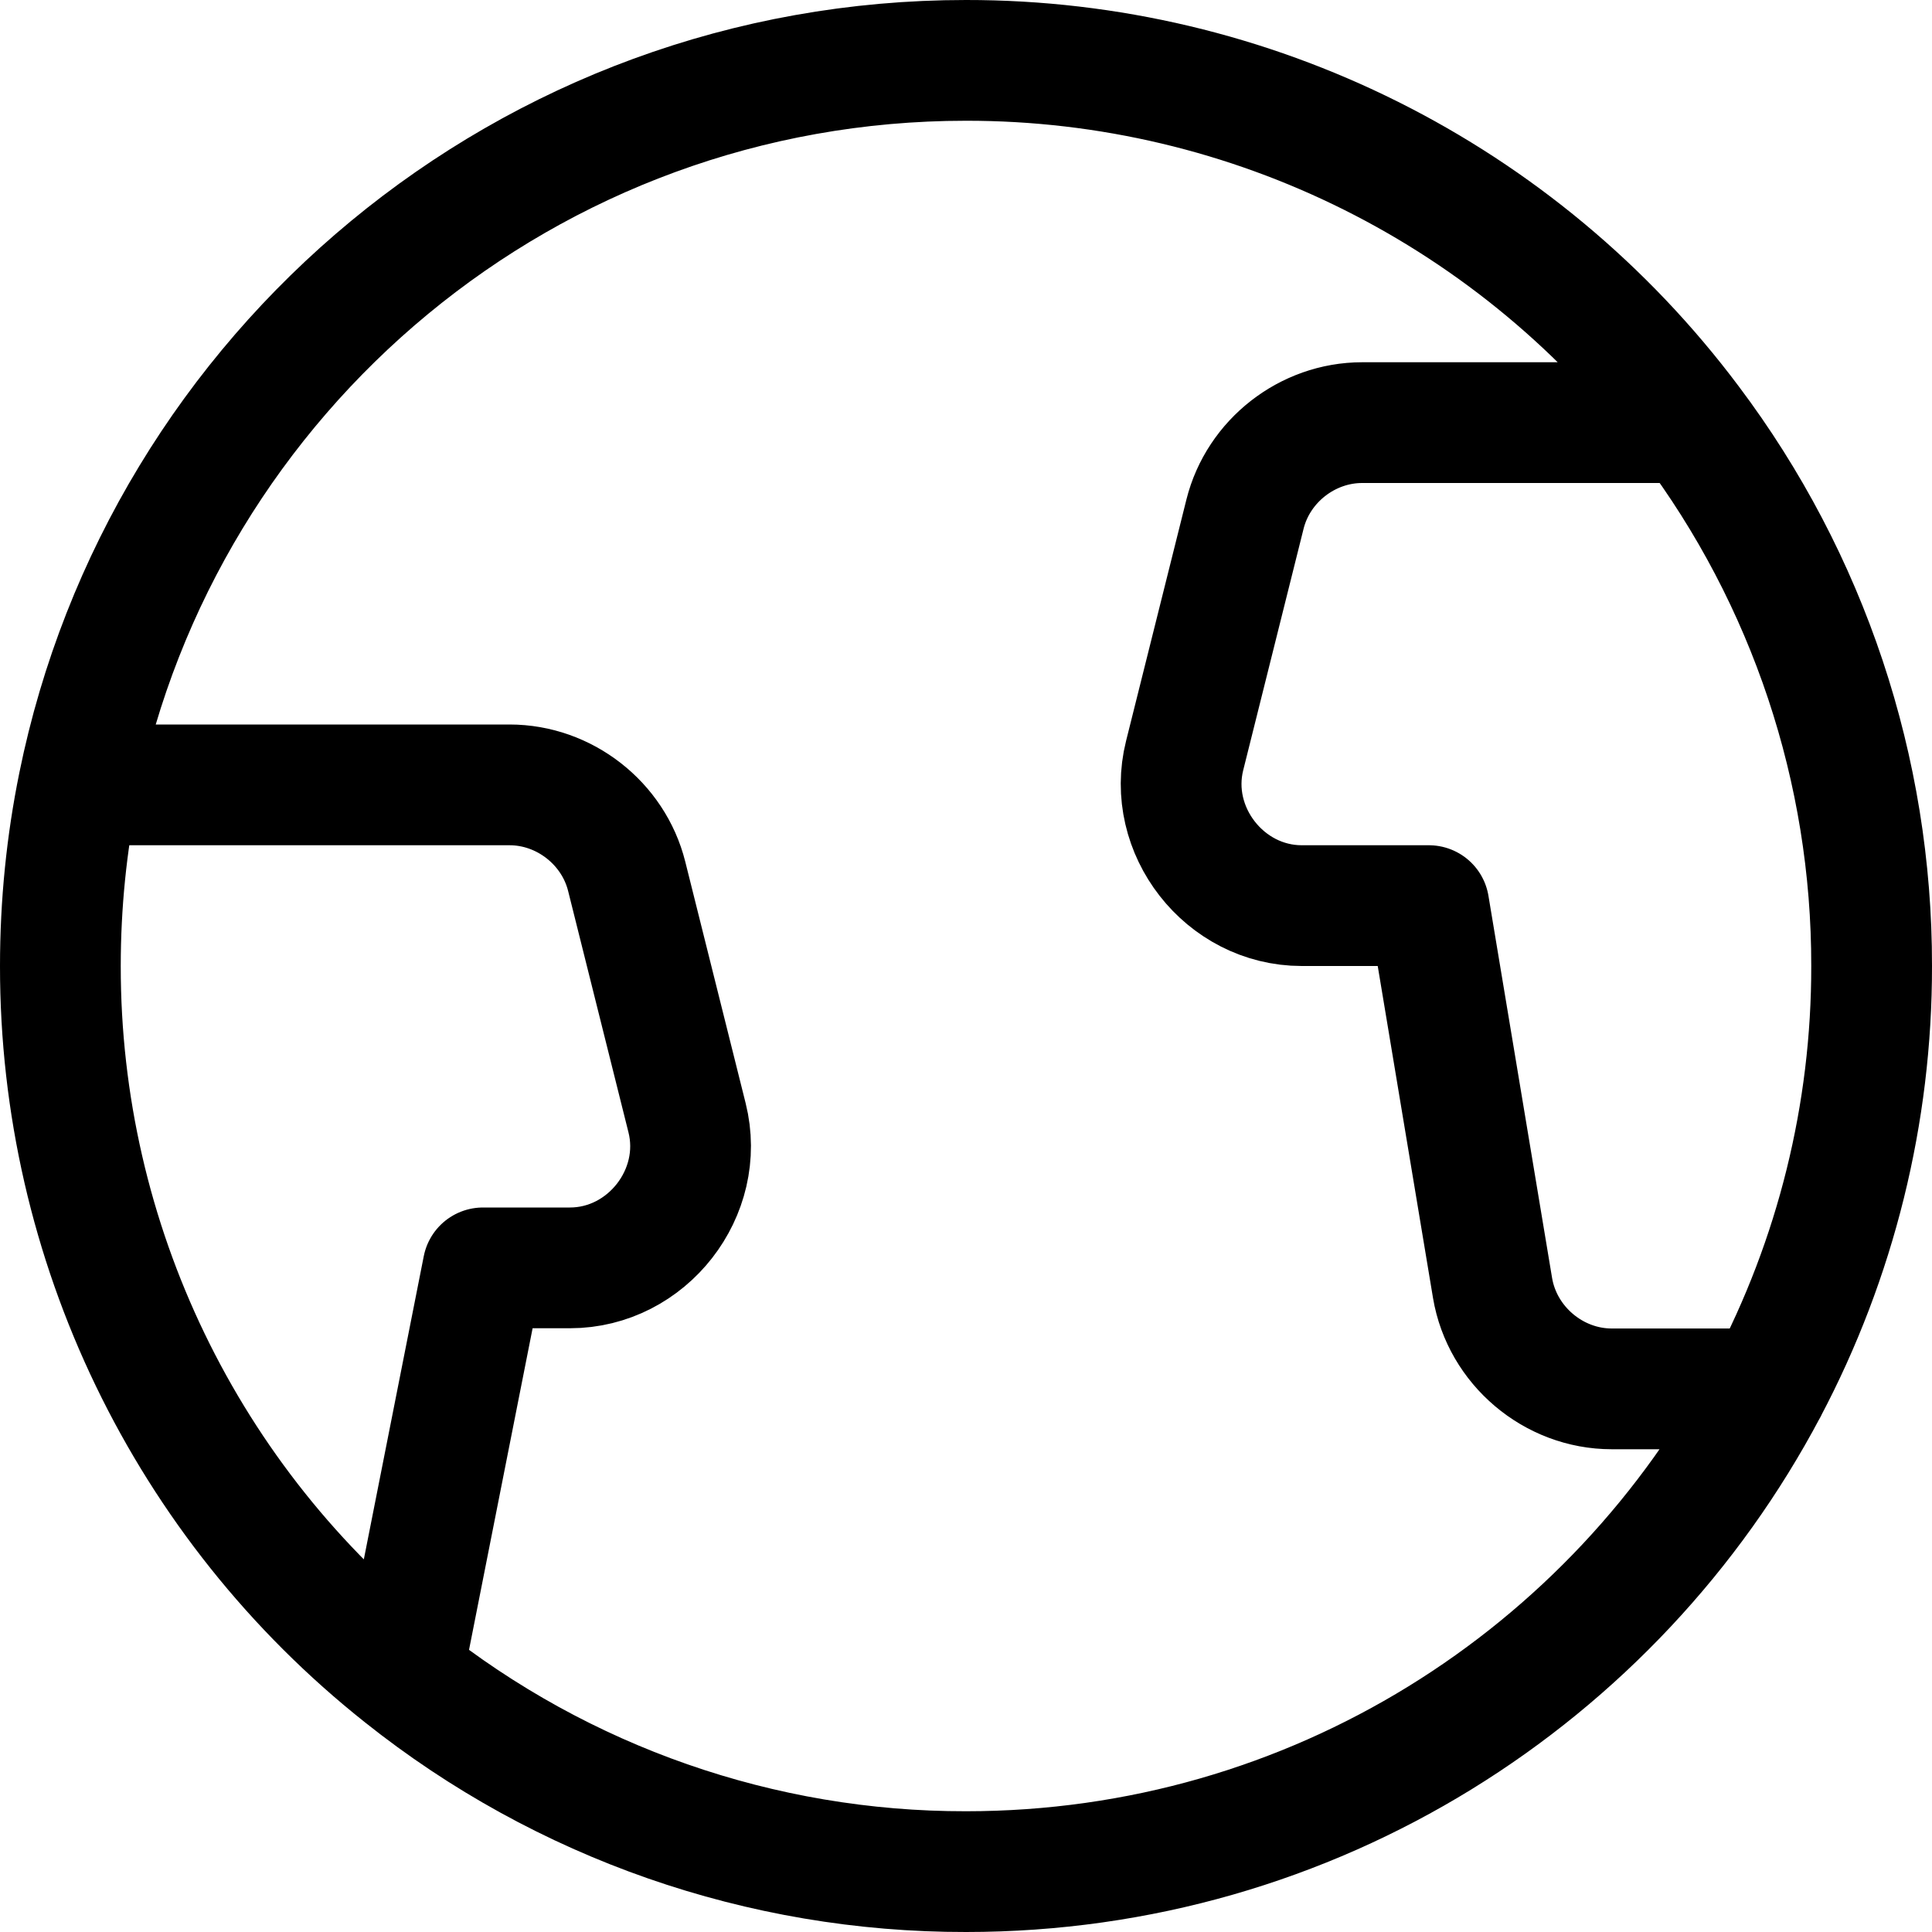
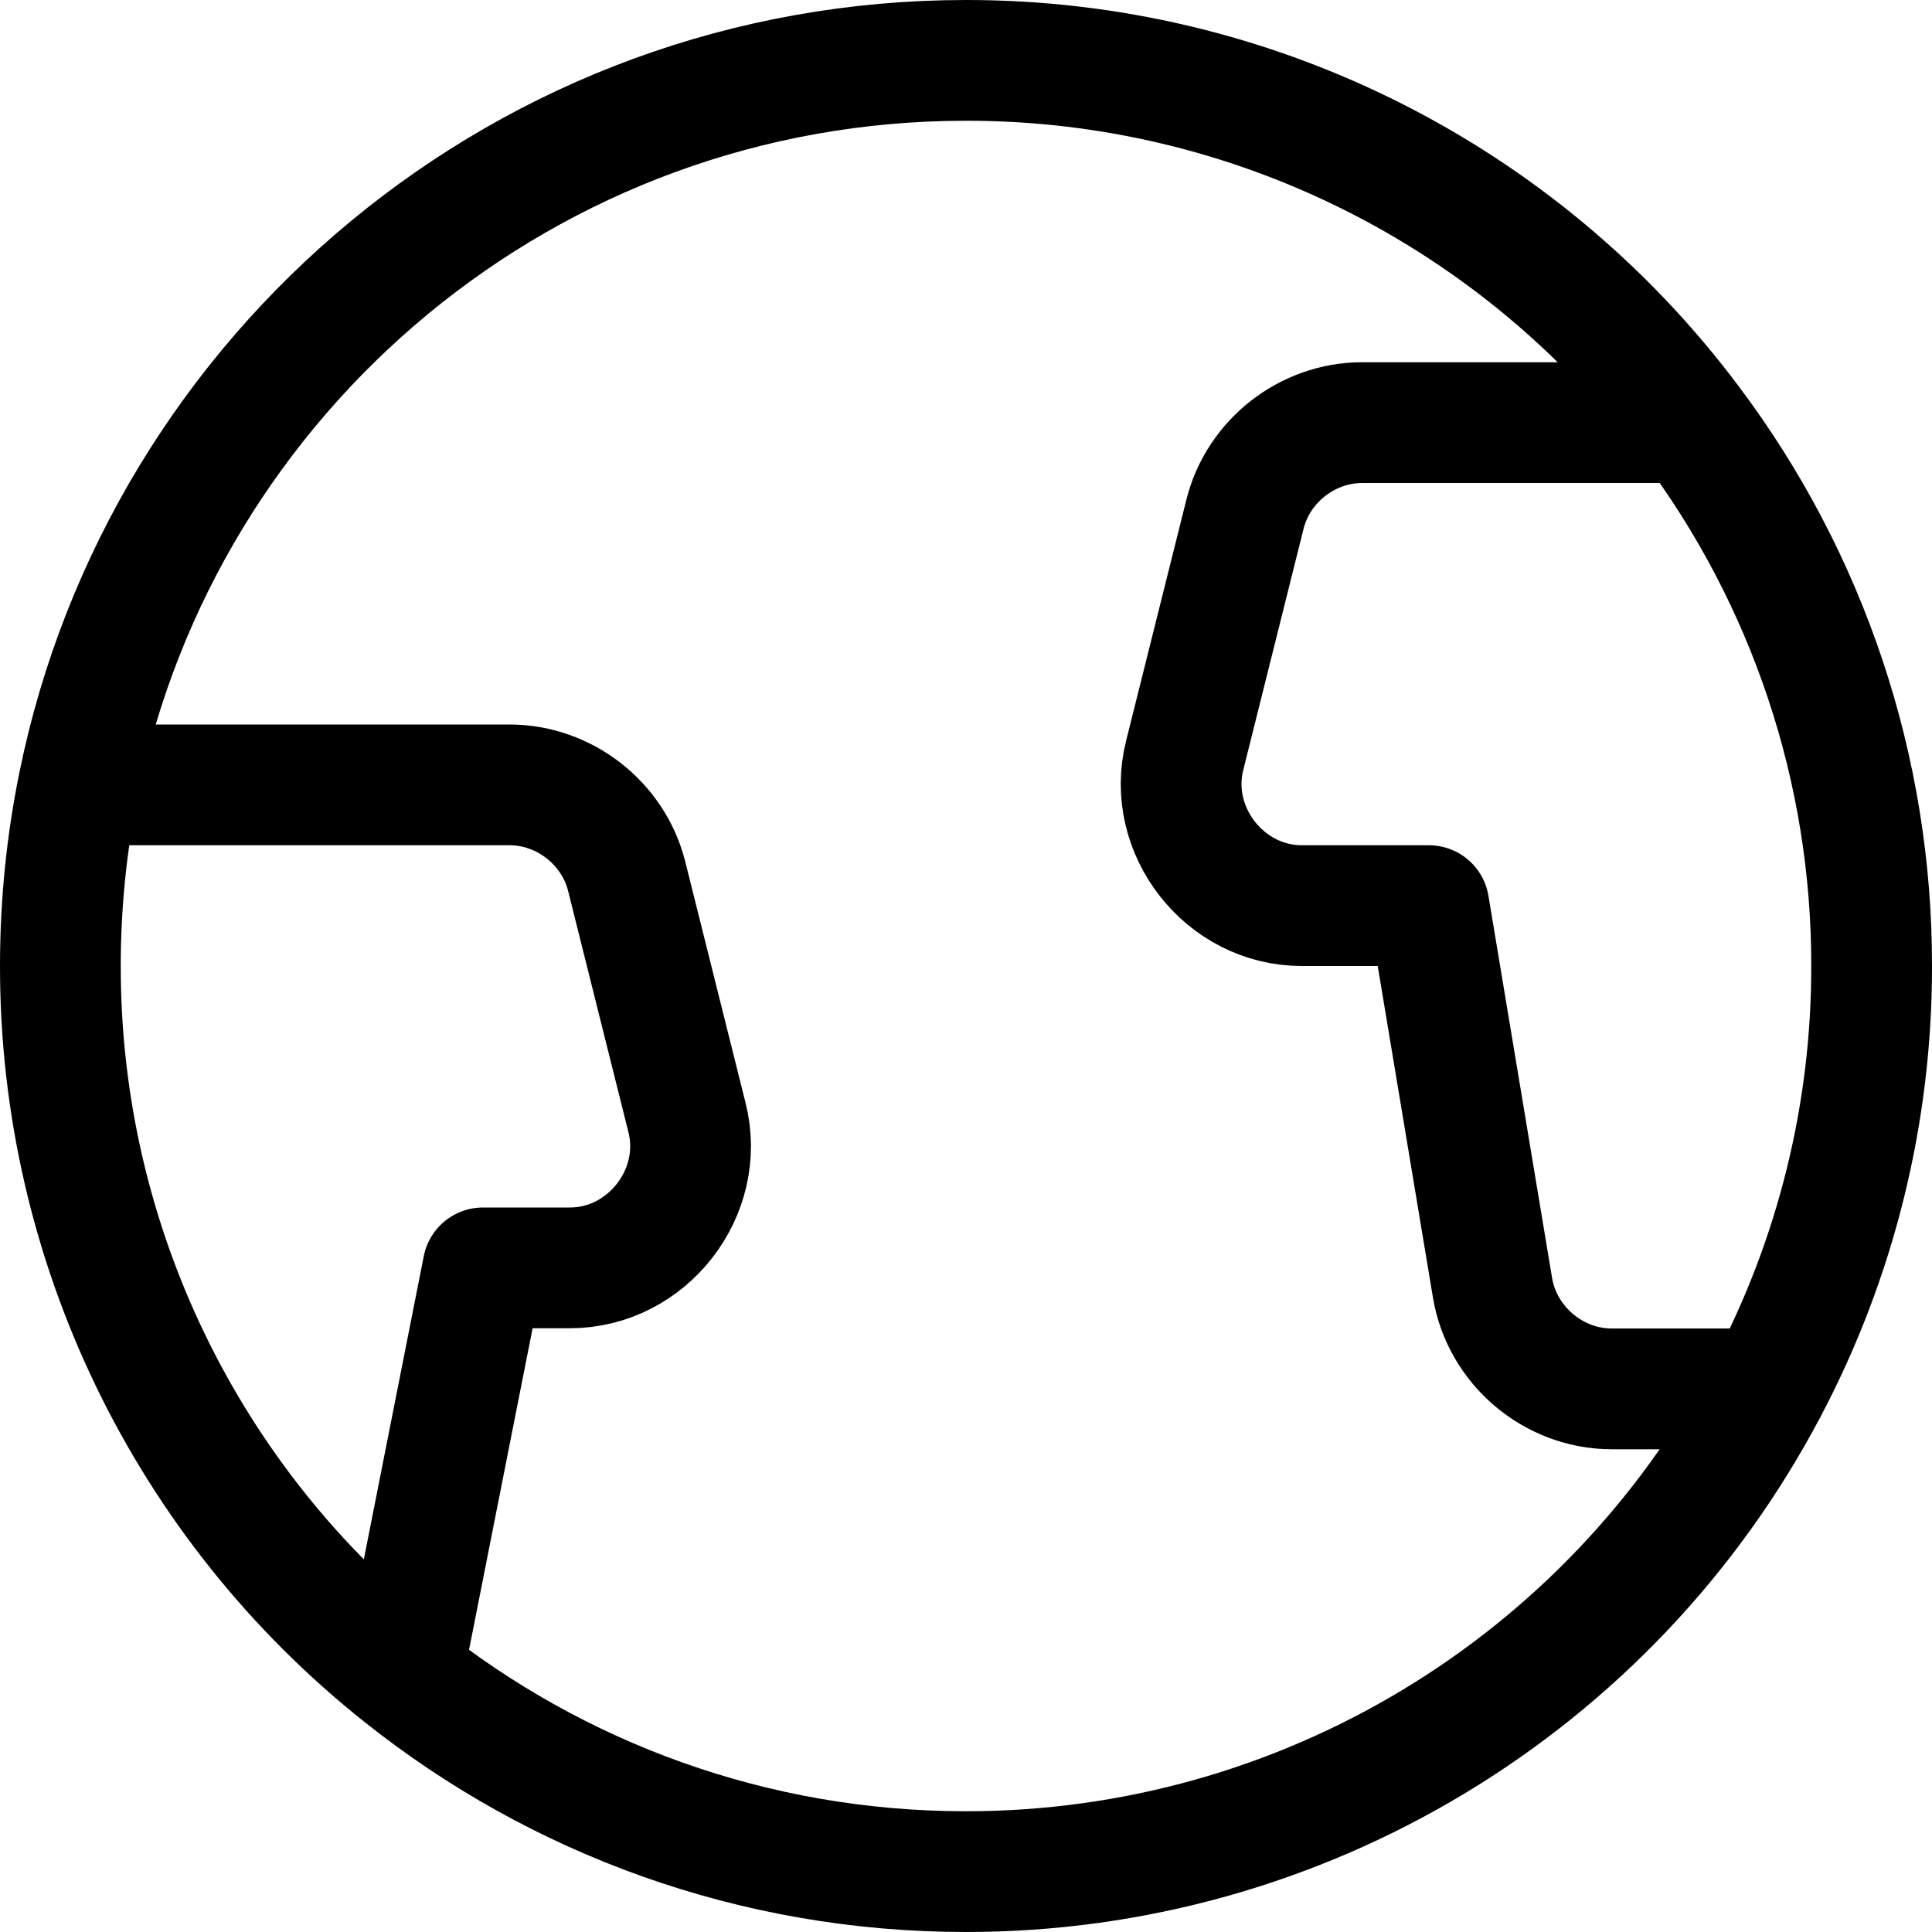
<svg xmlns="http://www.w3.org/2000/svg" width="24" height="24" fill="none" viewBox="0 0 24 24">
-   <path stroke="#000" stroke-linecap="round" stroke-linejoin="round" stroke-width="1.5" d="M.975 9.75C.827 10.477.75 11.23.75 12A11.23 11.23 0 0 0 5 20.808M.975 9.75C2.017 4.615 6.557.75 12 .75a11.23 11.23 0 0 1 9 4.5M.976 9.75H6.33c.68 0 1.29.476 1.455 1.136l.75 3c.233.93-.496 1.864-1.455 1.864H6l-1 5.058m0 0a11.203 11.203 0 0 0 7 2.442c4.316 0 8.064-2.43 9.95-5.997M21 5.25A11.2 11.2 0 0 1 23.25 12a11.2 11.2 0 0 1-1.3 5.253M21 5.25h-4.079c-.68 0-1.29.476-1.455 1.136l-.75 3c-.233.93.496 1.864 1.455 1.864h1.579l.791 4.75c.12.714.756 1.253 1.48 1.253h1.93" />
+   <path stroke="#000" stroke-linecap="round" stroke-linejoin="round" stroke-width="1.5" d="M21.95 17.253A11.248 11.248 0 0 1 12 23.25c-2.646 0-5.079-.914-7-2.442A11.23 11.23 0 0 1 .75 12c0-.77.077-1.523.225-2.25m0 0C2.017 4.615 6.557.75 12 .75a11.23 11.23 0 0 1 9 4.5M.976 9.75H6.33c.68 0 1.29.476 1.455 1.136l.75 3c.233.93-.496 1.864-1.455 1.864H6l-1 5.058M21 5.25A11.2 11.2 0 0 1 23.25 12a11.2 11.2 0 0 1-1.3 5.253M21 5.25h-4.079c-.68 0-1.29.476-1.455 1.136l-.75 3c-.233.93.496 1.864 1.455 1.864h1.579l.791 4.75c.12.714.756 1.253 1.48 1.253h1.93" />
</svg>
